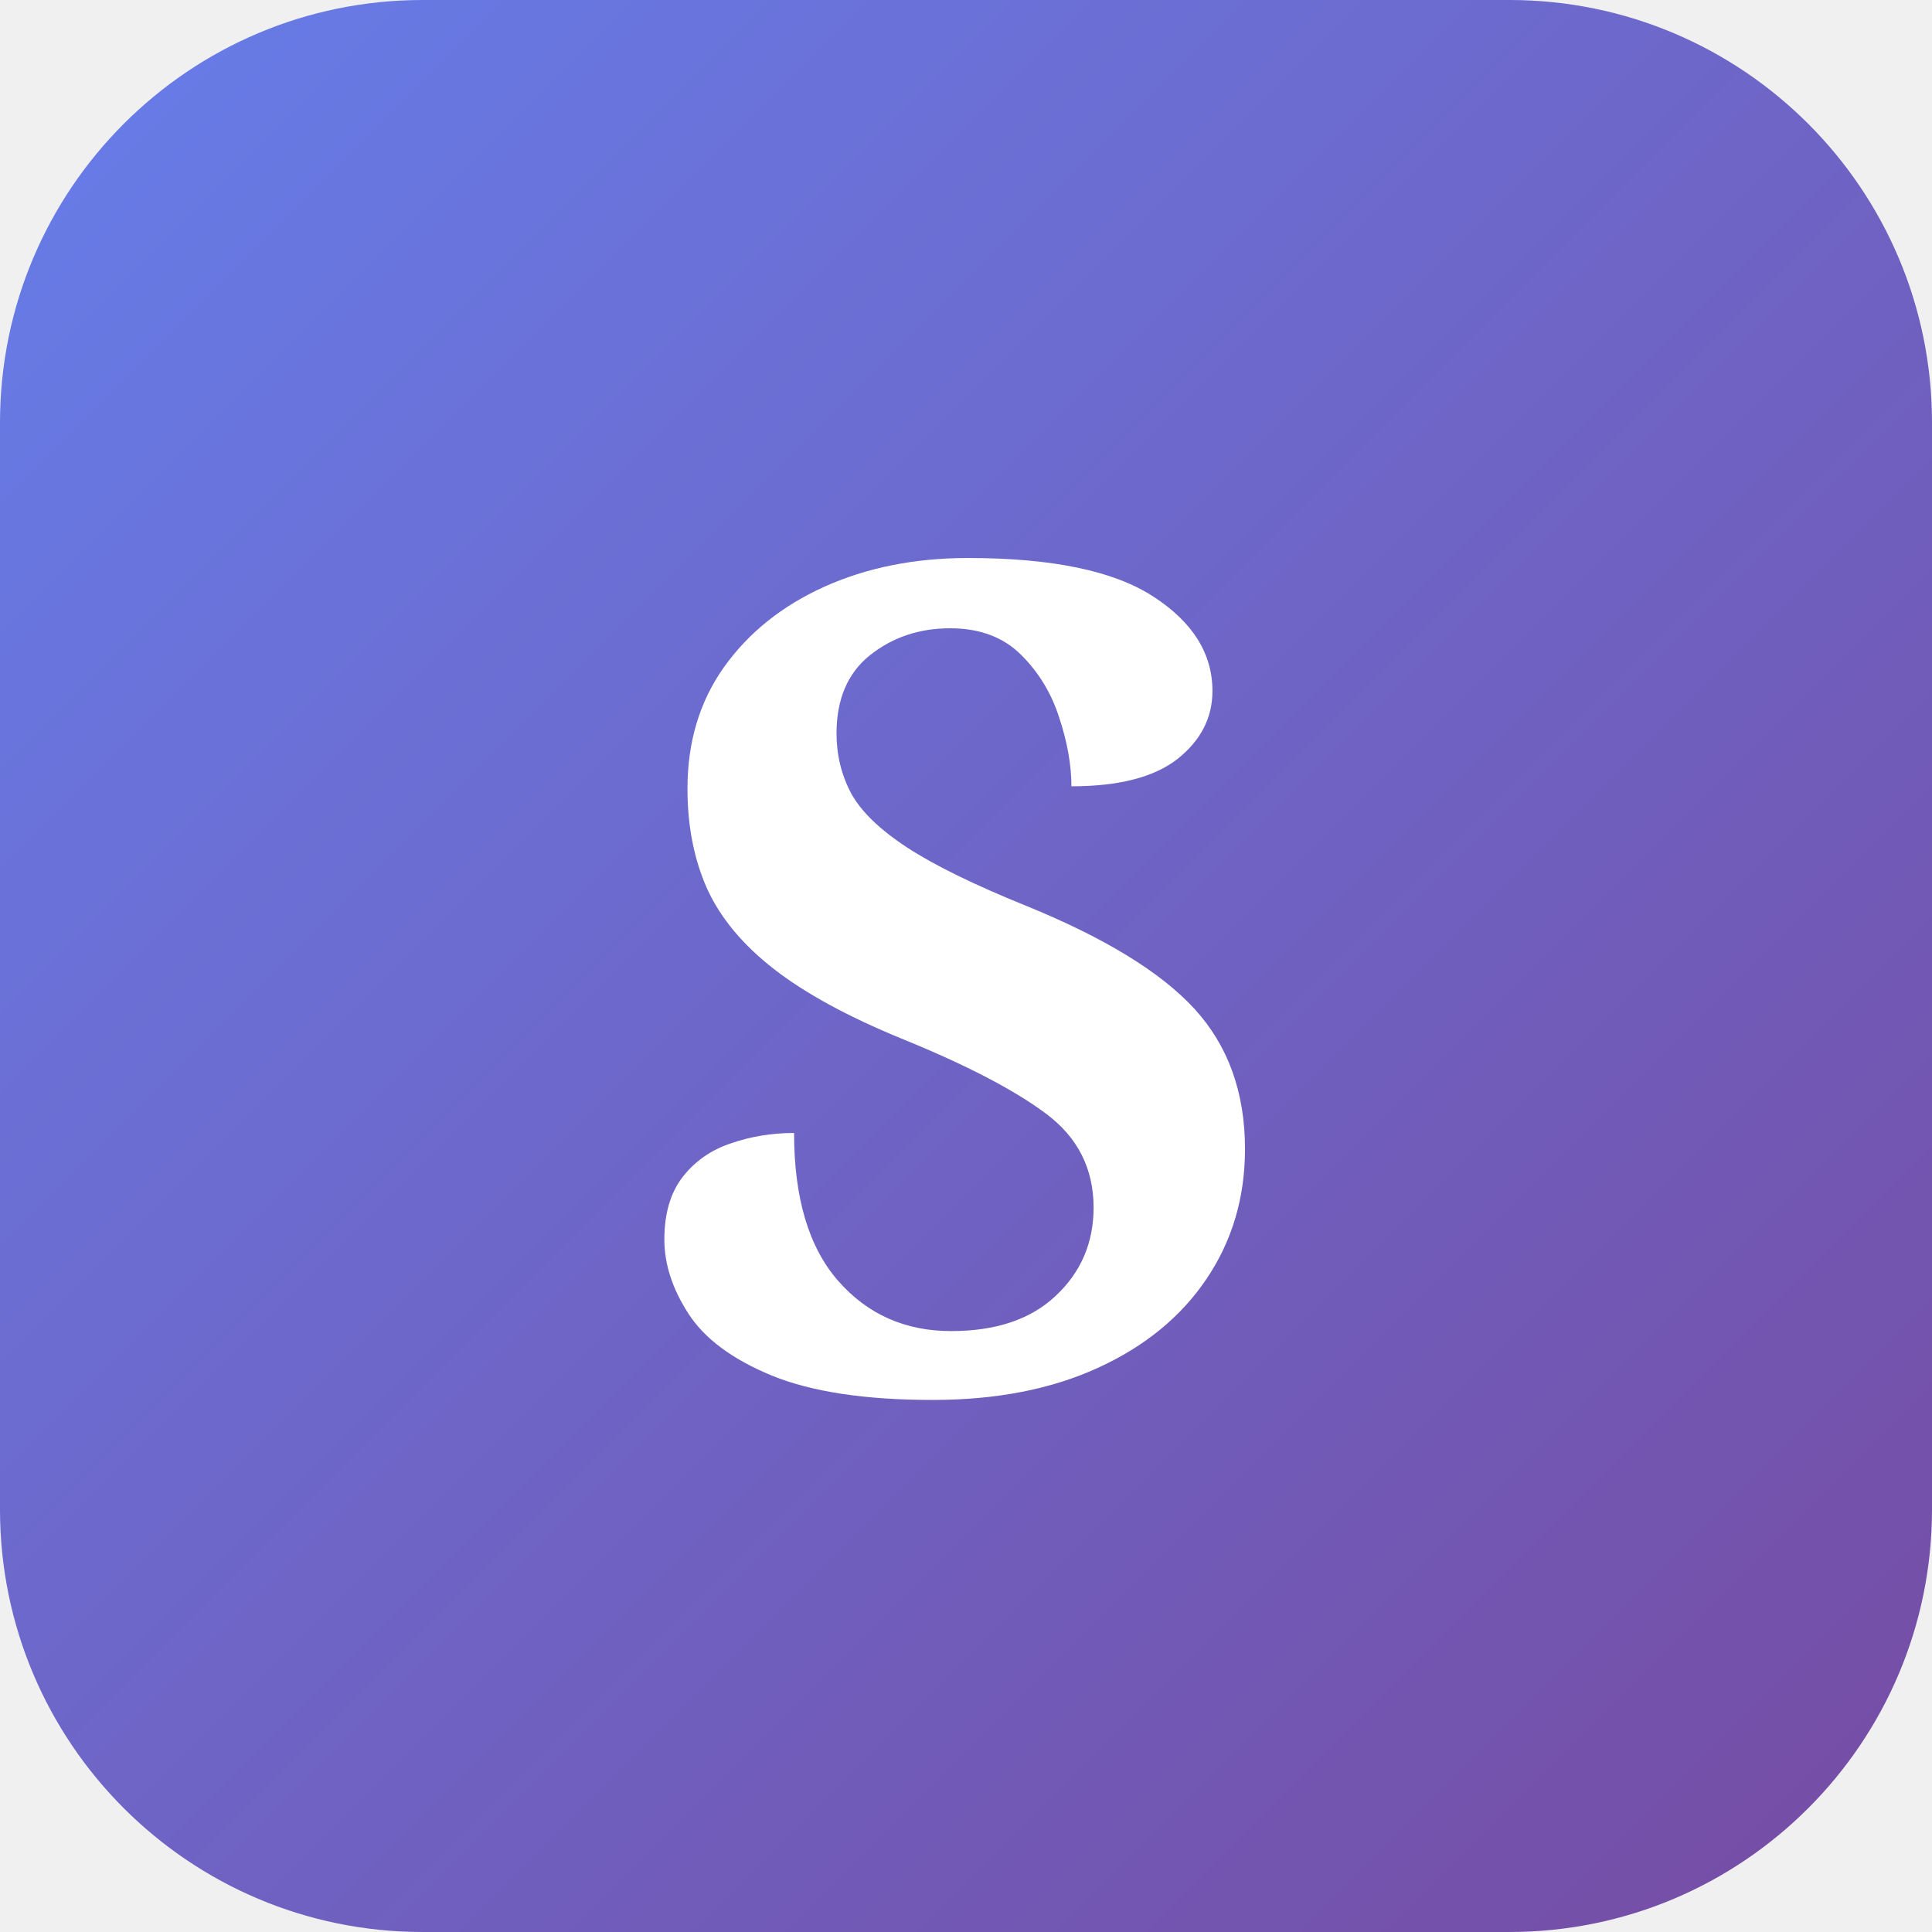
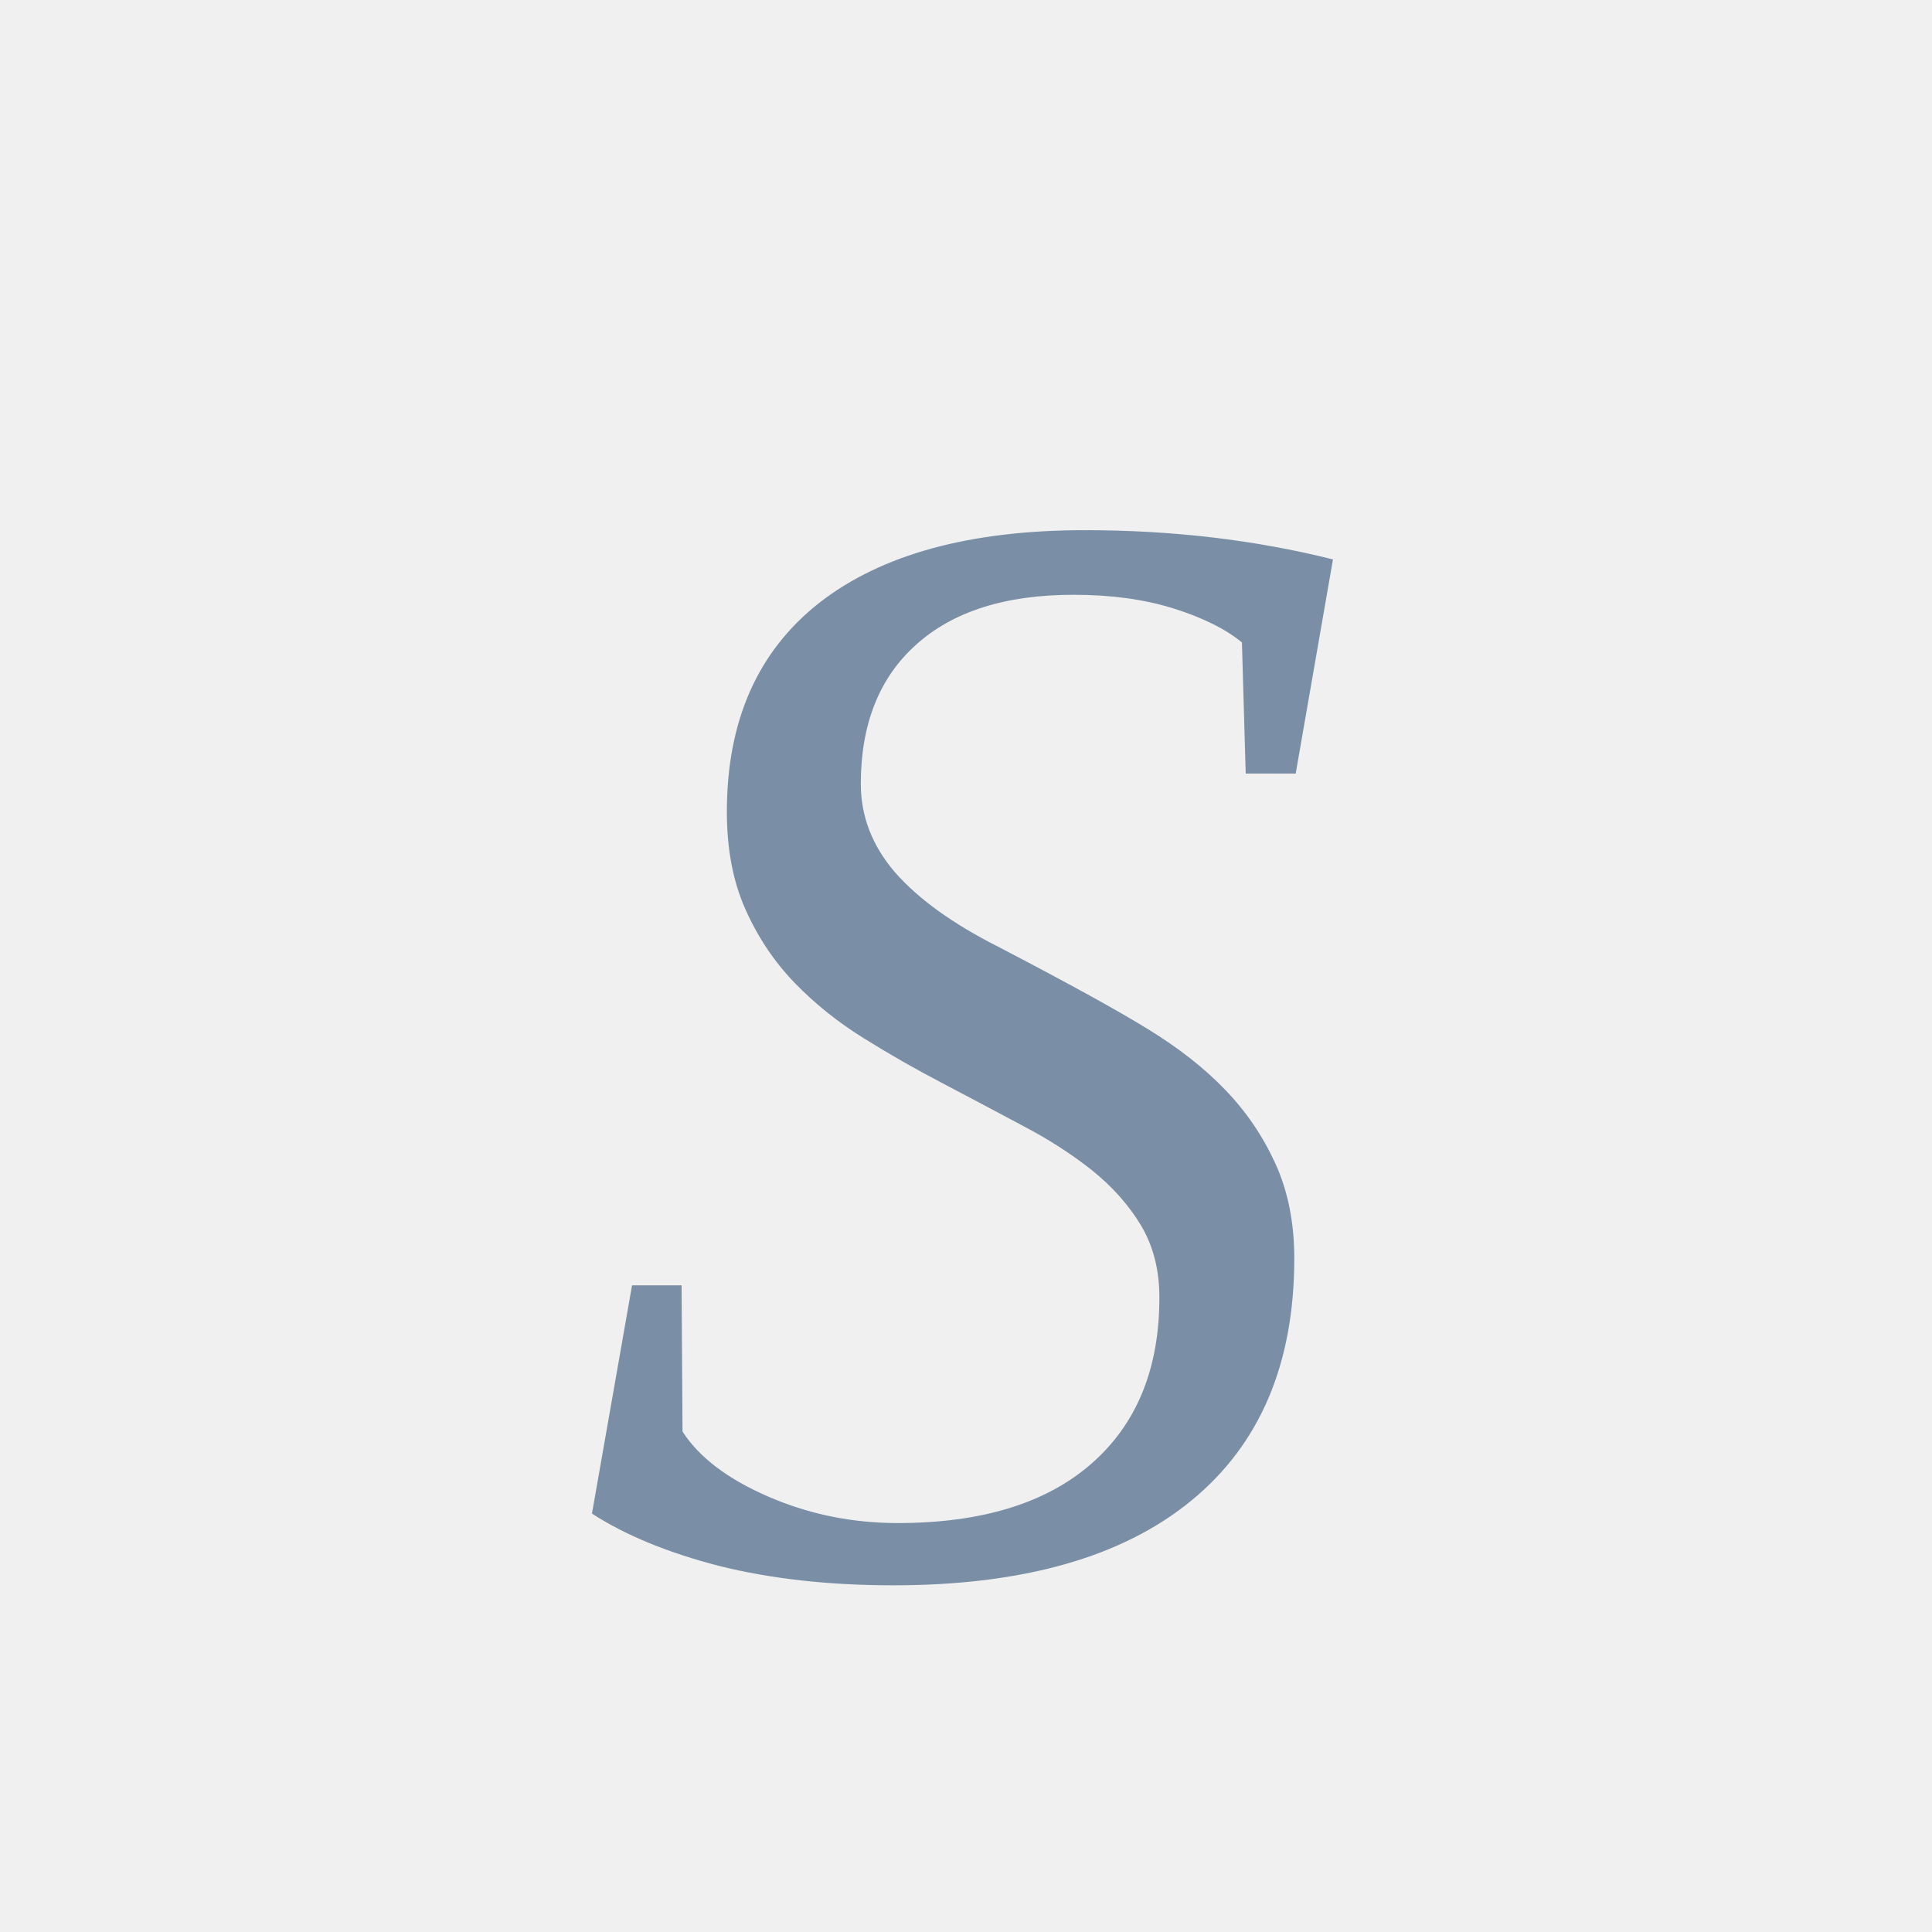
<svg xmlns="http://www.w3.org/2000/svg" viewBox="0 0 64 64">
-   <defs>
-     <linearGradient id="g" x1="0%" y1="0%" x2="100%" y2="100%">
-       <stop offset="0%" stop-color="#667eea" />
-       <stop offset="100%" stop-color="#764ba2" />
-     </linearGradient>
-   </defs>
-   <rect width="64" height="64" rx="14" fill="url(#g)" />
-   <text x="32" y="46" font-family="Georgia,serif" font-size="38" font-weight="700" fill="white" text-anchor="middle">S</text>
+   <text x="32" y="52" font-family="Georgia,'Times New Roman',serif" font-size="52" font-weight="400" fill="#7a8fa6" text-anchor="middle" font-style="italic">S</text>
</svg>
